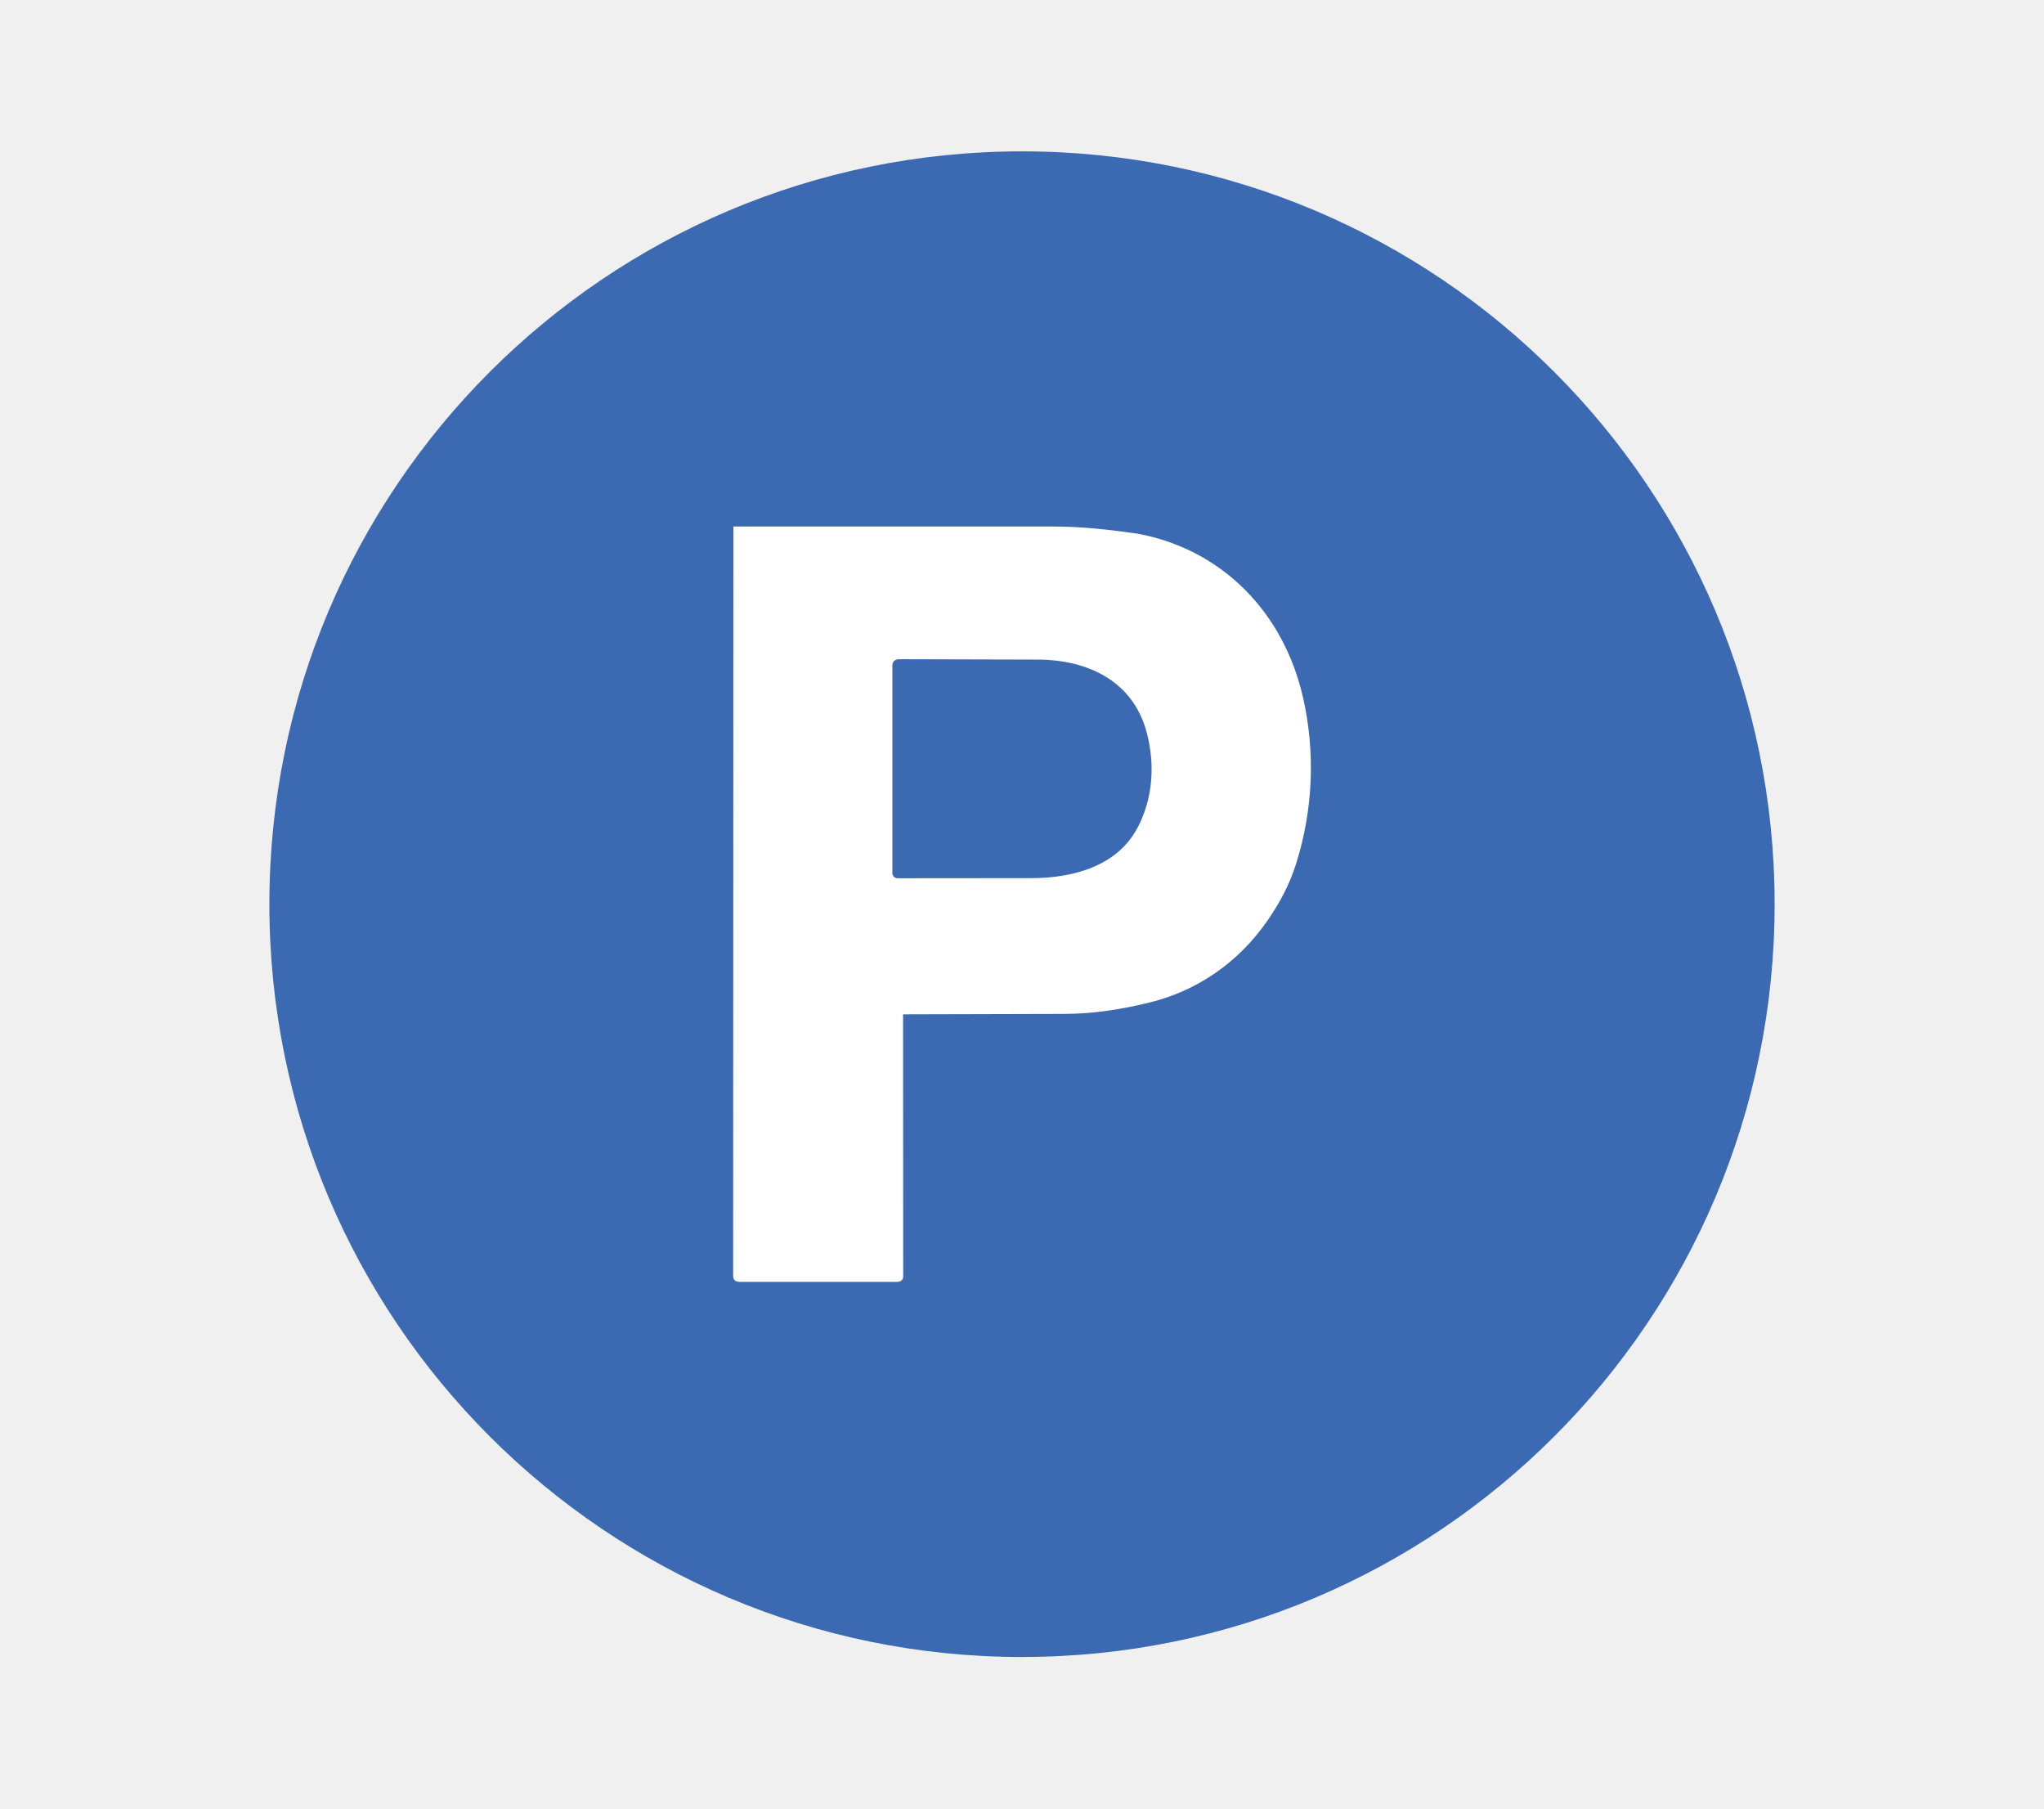
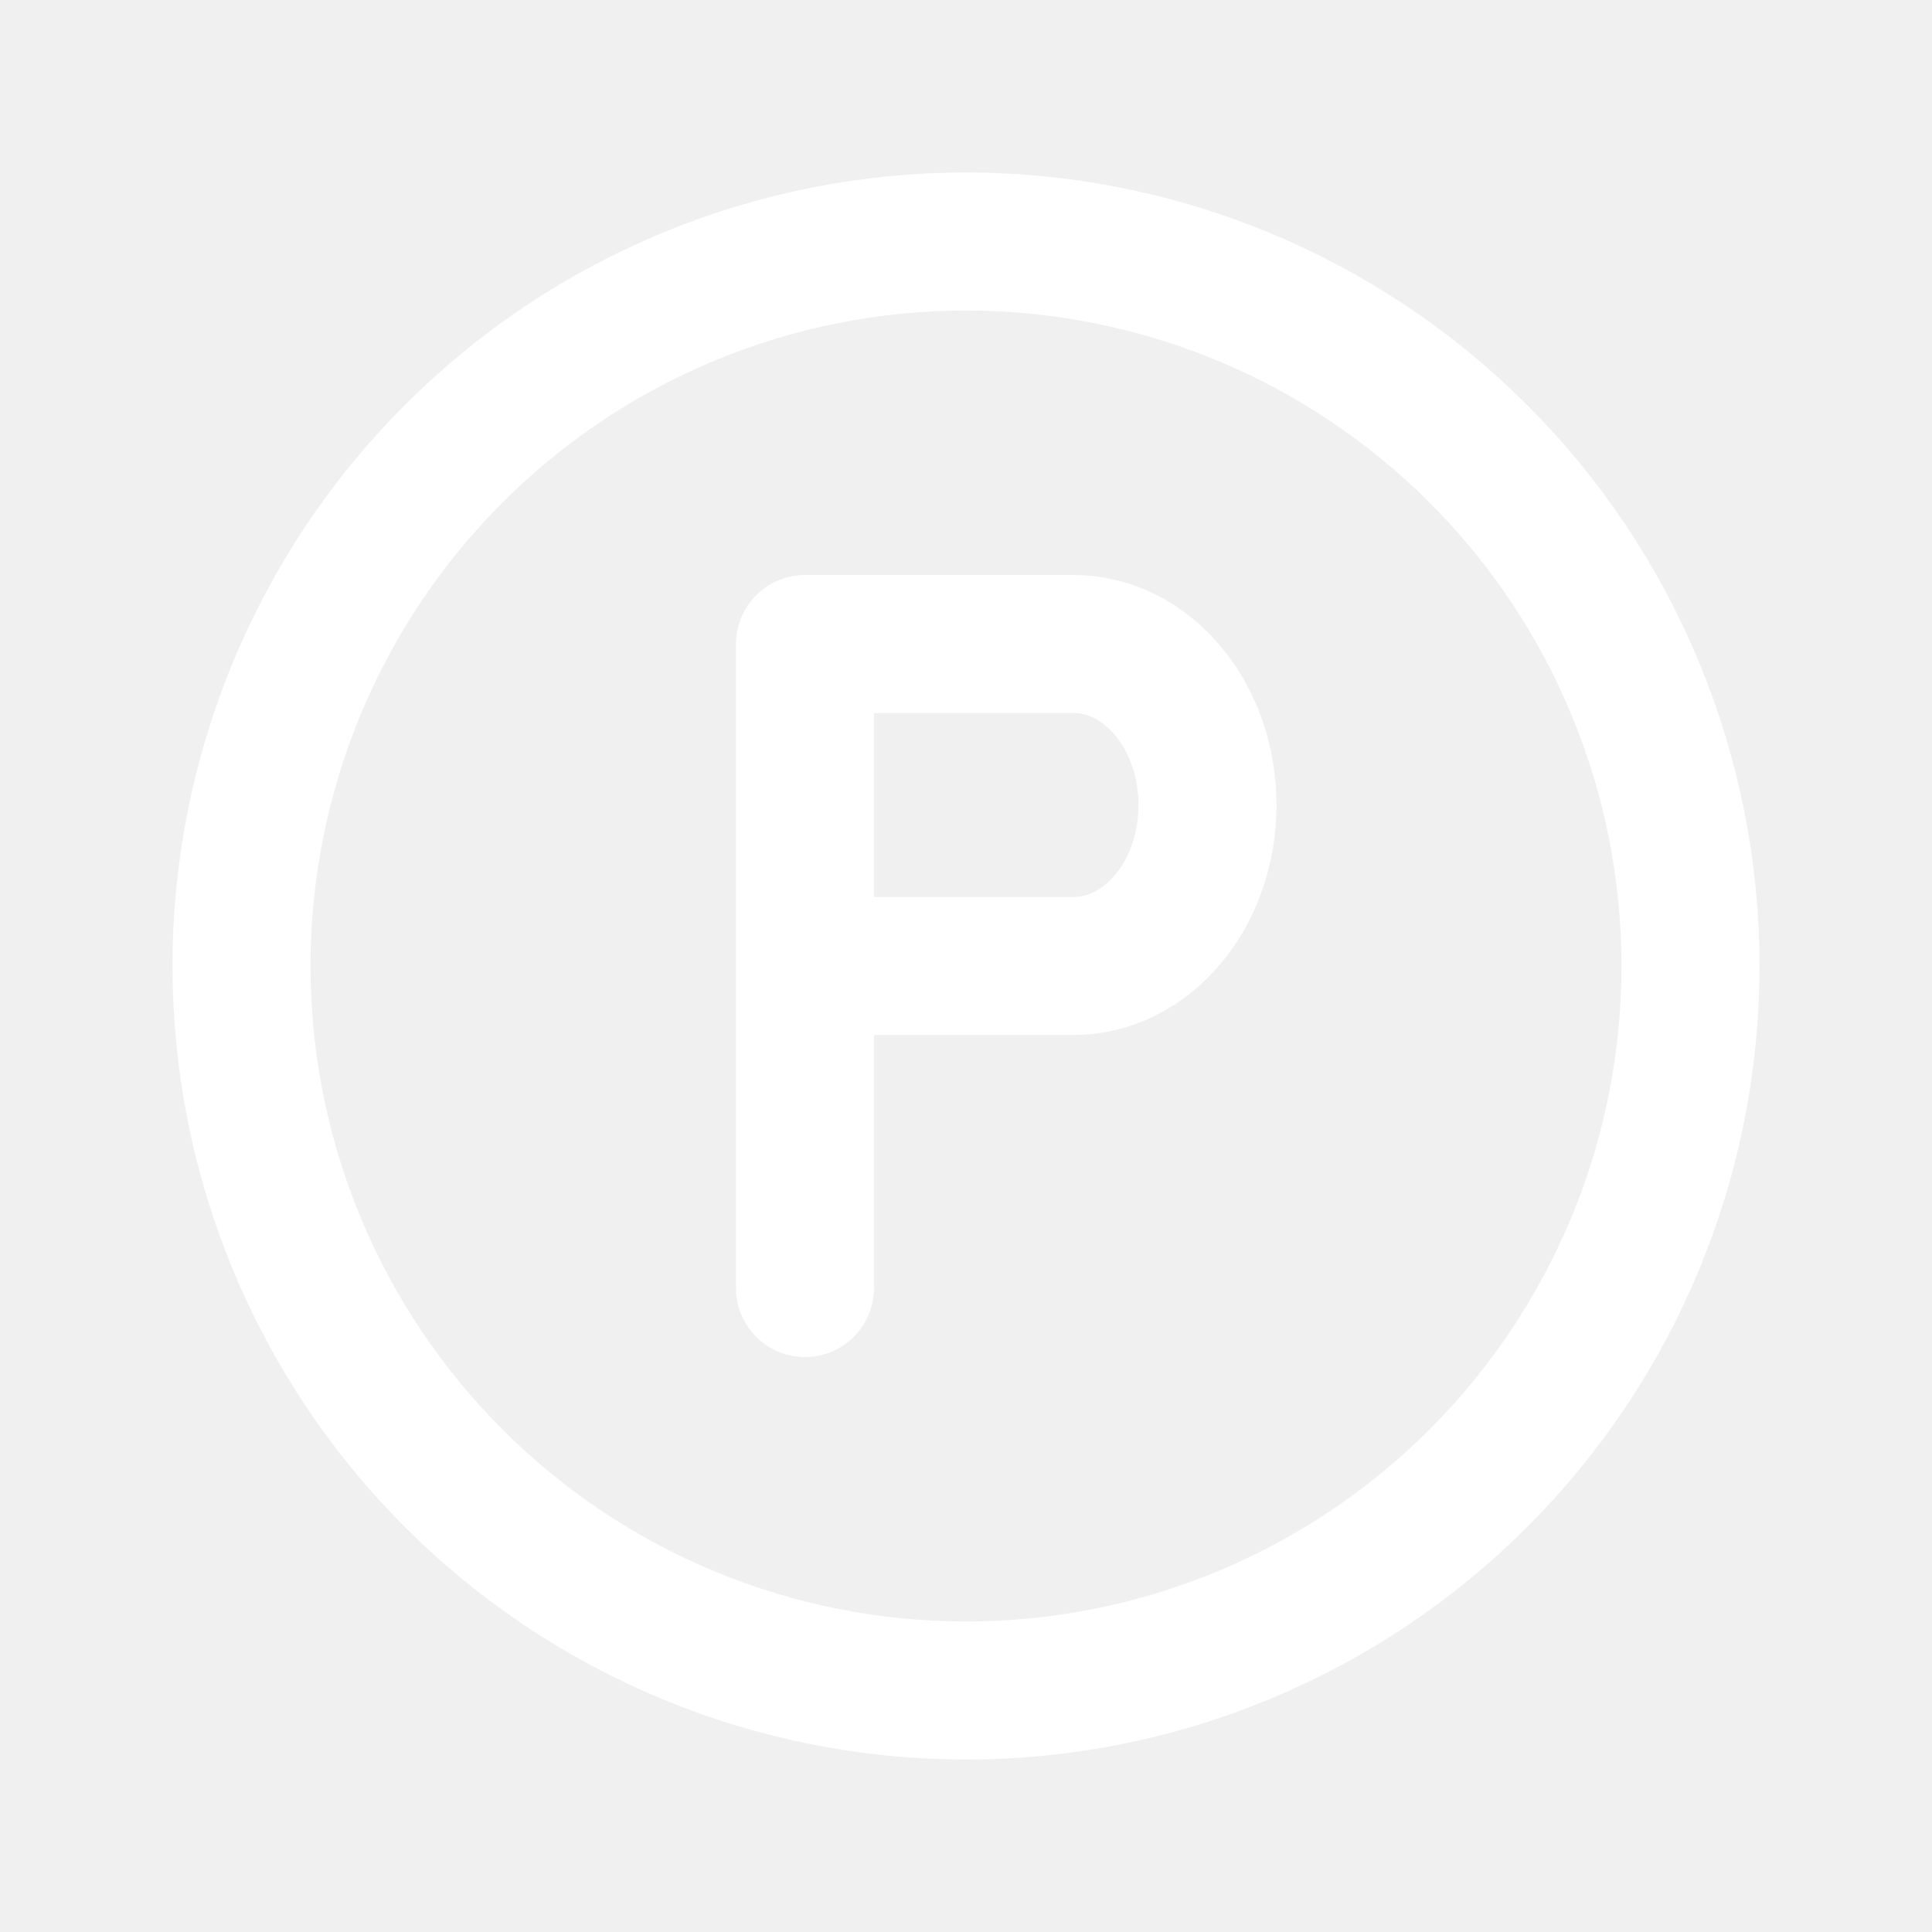
- <svg xmlns="http://www.w3.org/2000/svg" id="Livello_1" data-name="Livello 1" viewBox="0 0 330.68 292.49">
-   <circle fill="#3c6ab2" cx="165.34" cy="146.24" r="121.76" />
-   <path fill="#fff" d="M210.78,112.72c-3.11-13.59-12.98-23.87-26.78-26.41-4.56-.64-8.91-1.15-13.59-1.15h-51.76s-.04,121.09-.04,121.09c0,.82.37,1.08,1.17,1.08h25.36c.52,0,.98-.28.98-.86l-.02-42.41,25.99-.07c4.62-.01,8.83-.65,13.41-1.73,8.19-1.9,14.92-6.65,19.6-13.43,2-2.9,3.52-5.76,4.6-9.18,2.74-8.71,3.13-18.01,1.08-26.94ZM184.06,133.81c-3.2,6.19-10.31,8.21-17.15,8.22l-21.7.02c-.45,0-.84-.36-.84-.82v-33.62c0-.66.51-.99,1.11-.99l22.36.06c8.3.02,15.55,3.58,17.7,11.88,1.33,5.13.99,10.49-1.47,15.26Z" />
+ <svg xmlns="http://www.w3.org/2000/svg" width="32" height="32" viewBox="0 0 32 32" fill="none">
+   <g clip-path="url(#clip0_210_575)">
+     <path d="M13.333 21.334V10.667H17.778C19.005 10.667 20 11.86 20 13.334C20 14.807 19.005 16 17.778 16H13.333" stroke="white" stroke-width="2.286" stroke-linecap="round" stroke-linejoin="round" />
+     <path d="M4.913 20.592C4.31 19.136 4 17.576 4 16C4 12.817 5.264 9.765 7.515 7.515C9.765 5.264 12.817 4 16 4C19.183 4 22.235 5.264 24.485 7.515C26.736 9.765 28 12.817 28 16C28 17.576 27.69 19.136 27.087 20.592C26.483 22.048 25.6 23.371 24.485 24.485C23.371 25.6 22.048 26.483 20.592 27.087C19.136 27.69 17.576 28 16 28C14.424 28 12.864 27.69 11.408 27.087C9.952 26.483 8.629 25.6 7.515 24.485C6.4 23.371 5.516 22.048 4.913 20.592Z" stroke="white" stroke-width="2.286" stroke-linecap="round" stroke-linejoin="round" />
+   </g>
+   <defs>
+     <clipPath id="clip0_210_575">
+       <rect width="32" height="32" fill="white" />
+     </clipPath>
+   </defs>
</svg>
